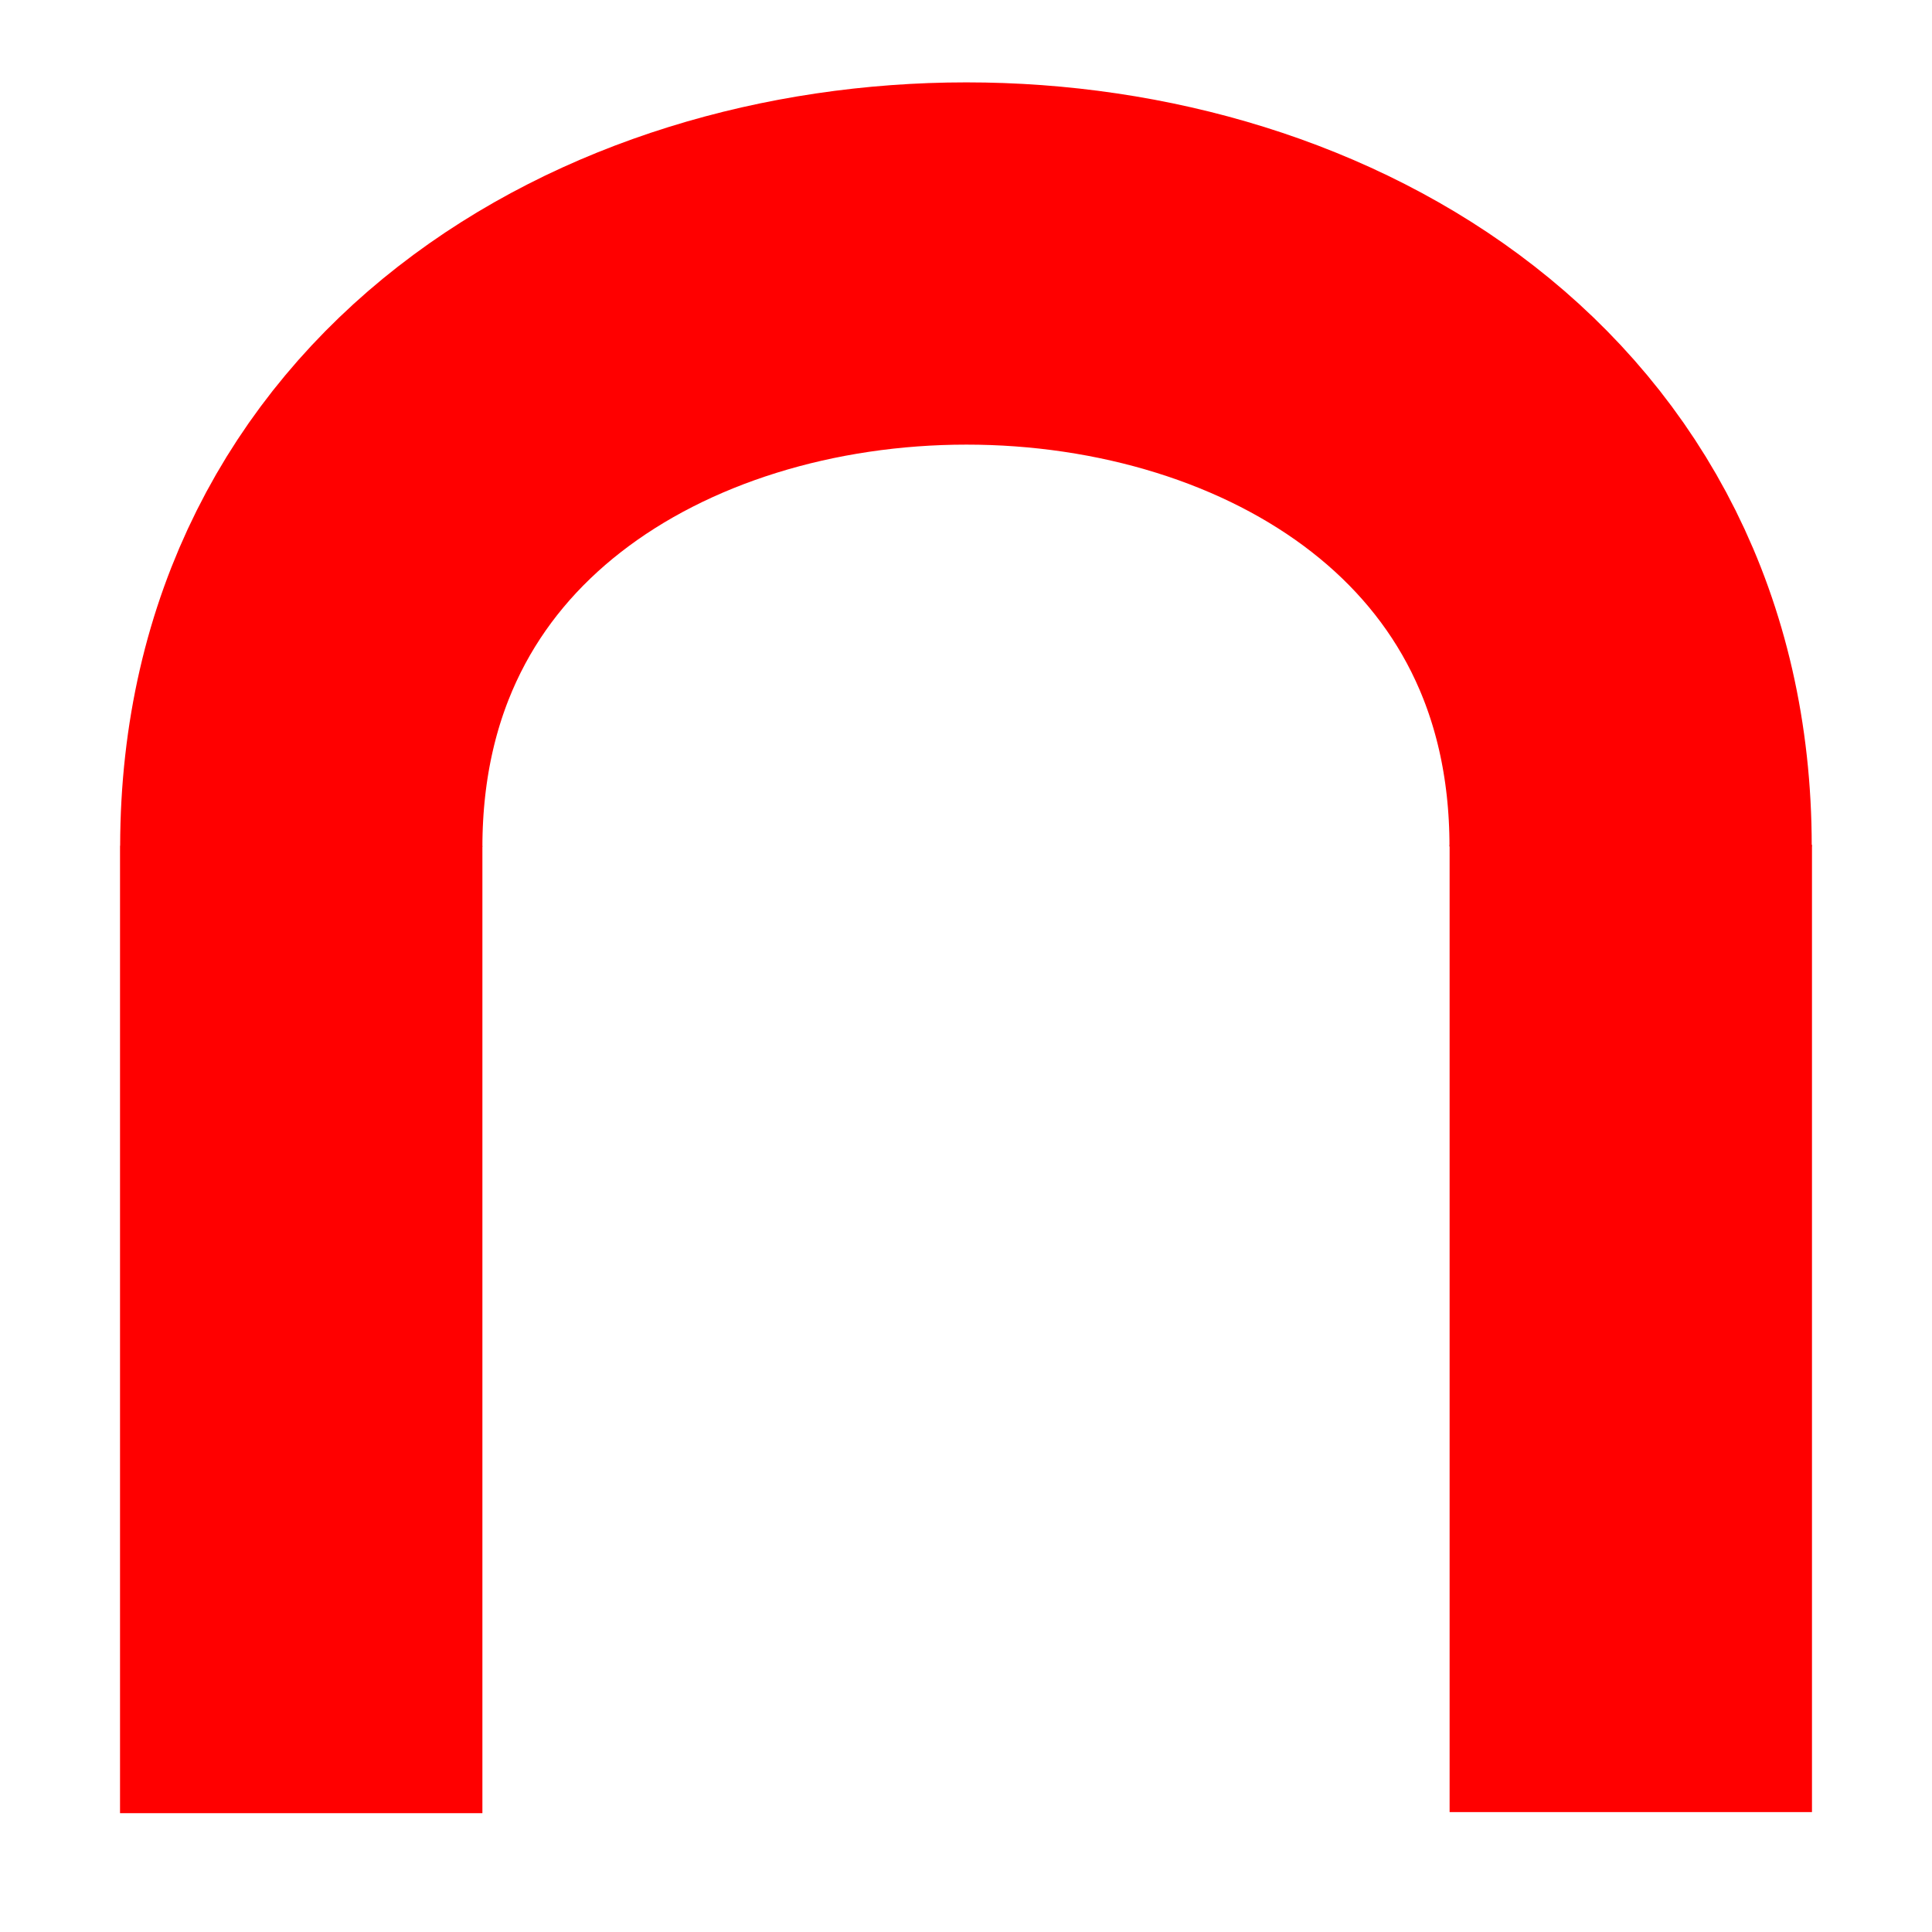
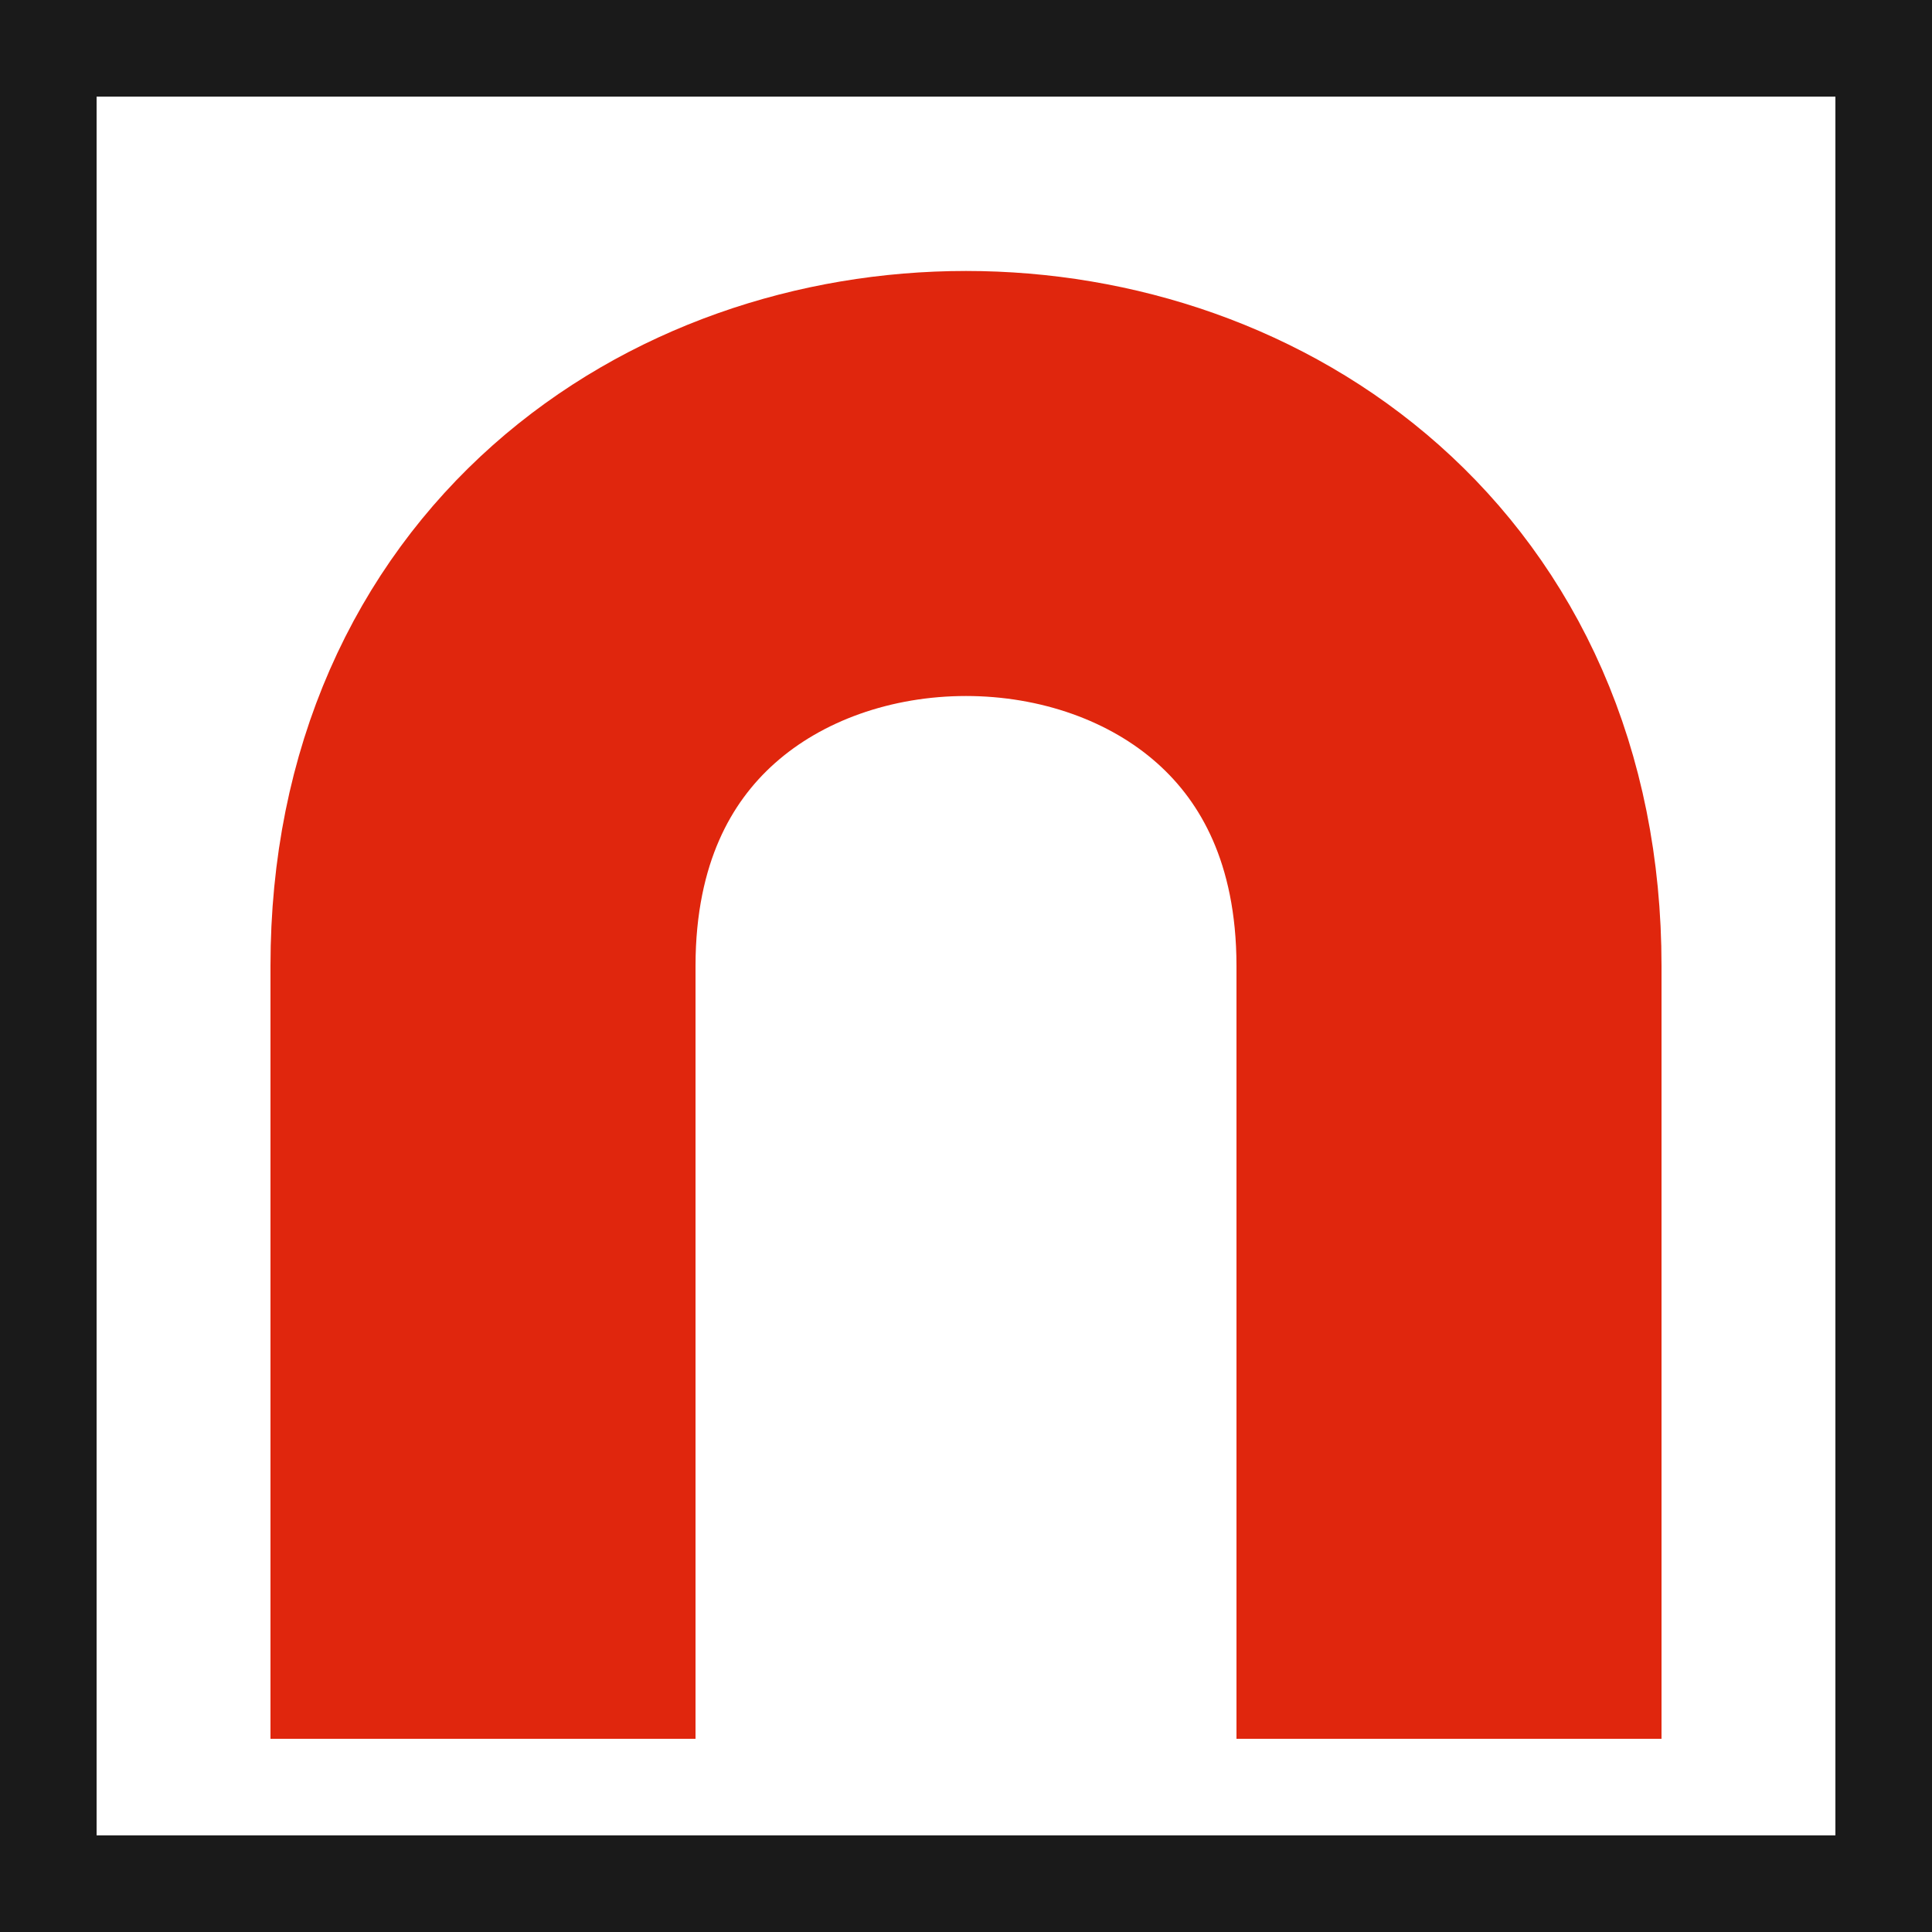
- <svg xmlns="http://www.w3.org/2000/svg" width="16" height="16" viewBox="0 0 16 16" id="svg2" version="1.1">
-   <defs id="defs4" />
-   <g id="layer1" transform="translate(0,-1036.362)">
-     <rect style="color:#ff0000;clip-rule:nonzero;display:inline;overflow:visible;visibility:visible;opacity:1;isolation:auto;mix-blend-mode:normal;color-interpolation:sRGB;color-interpolation-filters:linearRGB;solid-color:#ff0000;solid-opacity:1;fill:#ff0000;fill-opacity:1;fill-rule:evenodd;stroke:none;stroke-width:1;stroke-linecap:butt;stroke-linejoin:miter;stroke-miterlimit:4;stroke-dasharray:none;stroke-dashoffset:0;stroke-opacity:1;color-rendering:auto;image-rendering:auto;shape-rendering:auto;text-rendering:auto;enable-background:accumulate" id="rect4190" width="3.001" height="8.01" x="12.005" y="1043.359" />
-     <path style="fill:none;fill-rule:evenodd;stroke:#ff0000;stroke-width:3;stroke-linecap:butt;stroke-linejoin:miter;stroke-miterlimit:4;stroke-dasharray:none;stroke-opacity:1" d="m 2.495,1043.372 c 0.009,-6.434 11.009,-6.44 11.009,0" id="path4194" />
-     <rect style="color:#ff0000;clip-rule:nonzero;display:inline;overflow:visible;visibility:visible;opacity:1;isolation:auto;mix-blend-mode:normal;color-interpolation:sRGB;color-interpolation-filters:linearRGB;solid-color:#ff0000;solid-opacity:1;fill:#ff0000;fill-opacity:1;fill-rule:evenodd;stroke:none;stroke-width:1;stroke-linecap:butt;stroke-linejoin:miter;stroke-miterlimit:4;stroke-dasharray:none;stroke-dashoffset:0;stroke-opacity:1;color-rendering:auto;image-rendering:auto;shape-rendering:auto;text-rendering:auto;enable-background:accumulate" id="rect4190-6" width="3.001" height="8.01" x="0.994" y="1043.368" />
+ <svg xmlns="http://www.w3.org/2000/svg" width="15pt" height="15pt" viewBox="0 0 15 15" version="1.1">
+   <g id="surface1336">
+     <rect x="0" y="0" width="15" height="15" style="fill:rgb(100%,100%,100%);fill-opacity:1;stroke:none;" />
+     <path style="fill:none;stroke-width:0.22;stroke-linecap:butt;stroke-linejoin:miter;stroke:rgb(88%,15%,5%);stroke-opacity:1;stroke-miterlimit:10;" d="M 0.25 0.9 L 0.25 0.5 C 0.25 0.167 0.75 0.167 0.75 0.5 L 0.75 0.9 " transform="matrix(15,0,0,15,0,0)" />
+     <path style="fill:none;stroke-width:1.5;stroke-linecap:butt;stroke-linejoin:miter;stroke:rgb(10%,10%,10%);stroke-opacity:1;stroke-miterlimit:10;" d="M 0 0 L 15 0 L 15 15 L 0 15 Z M 0 0 " />
  </g>
</svg>
